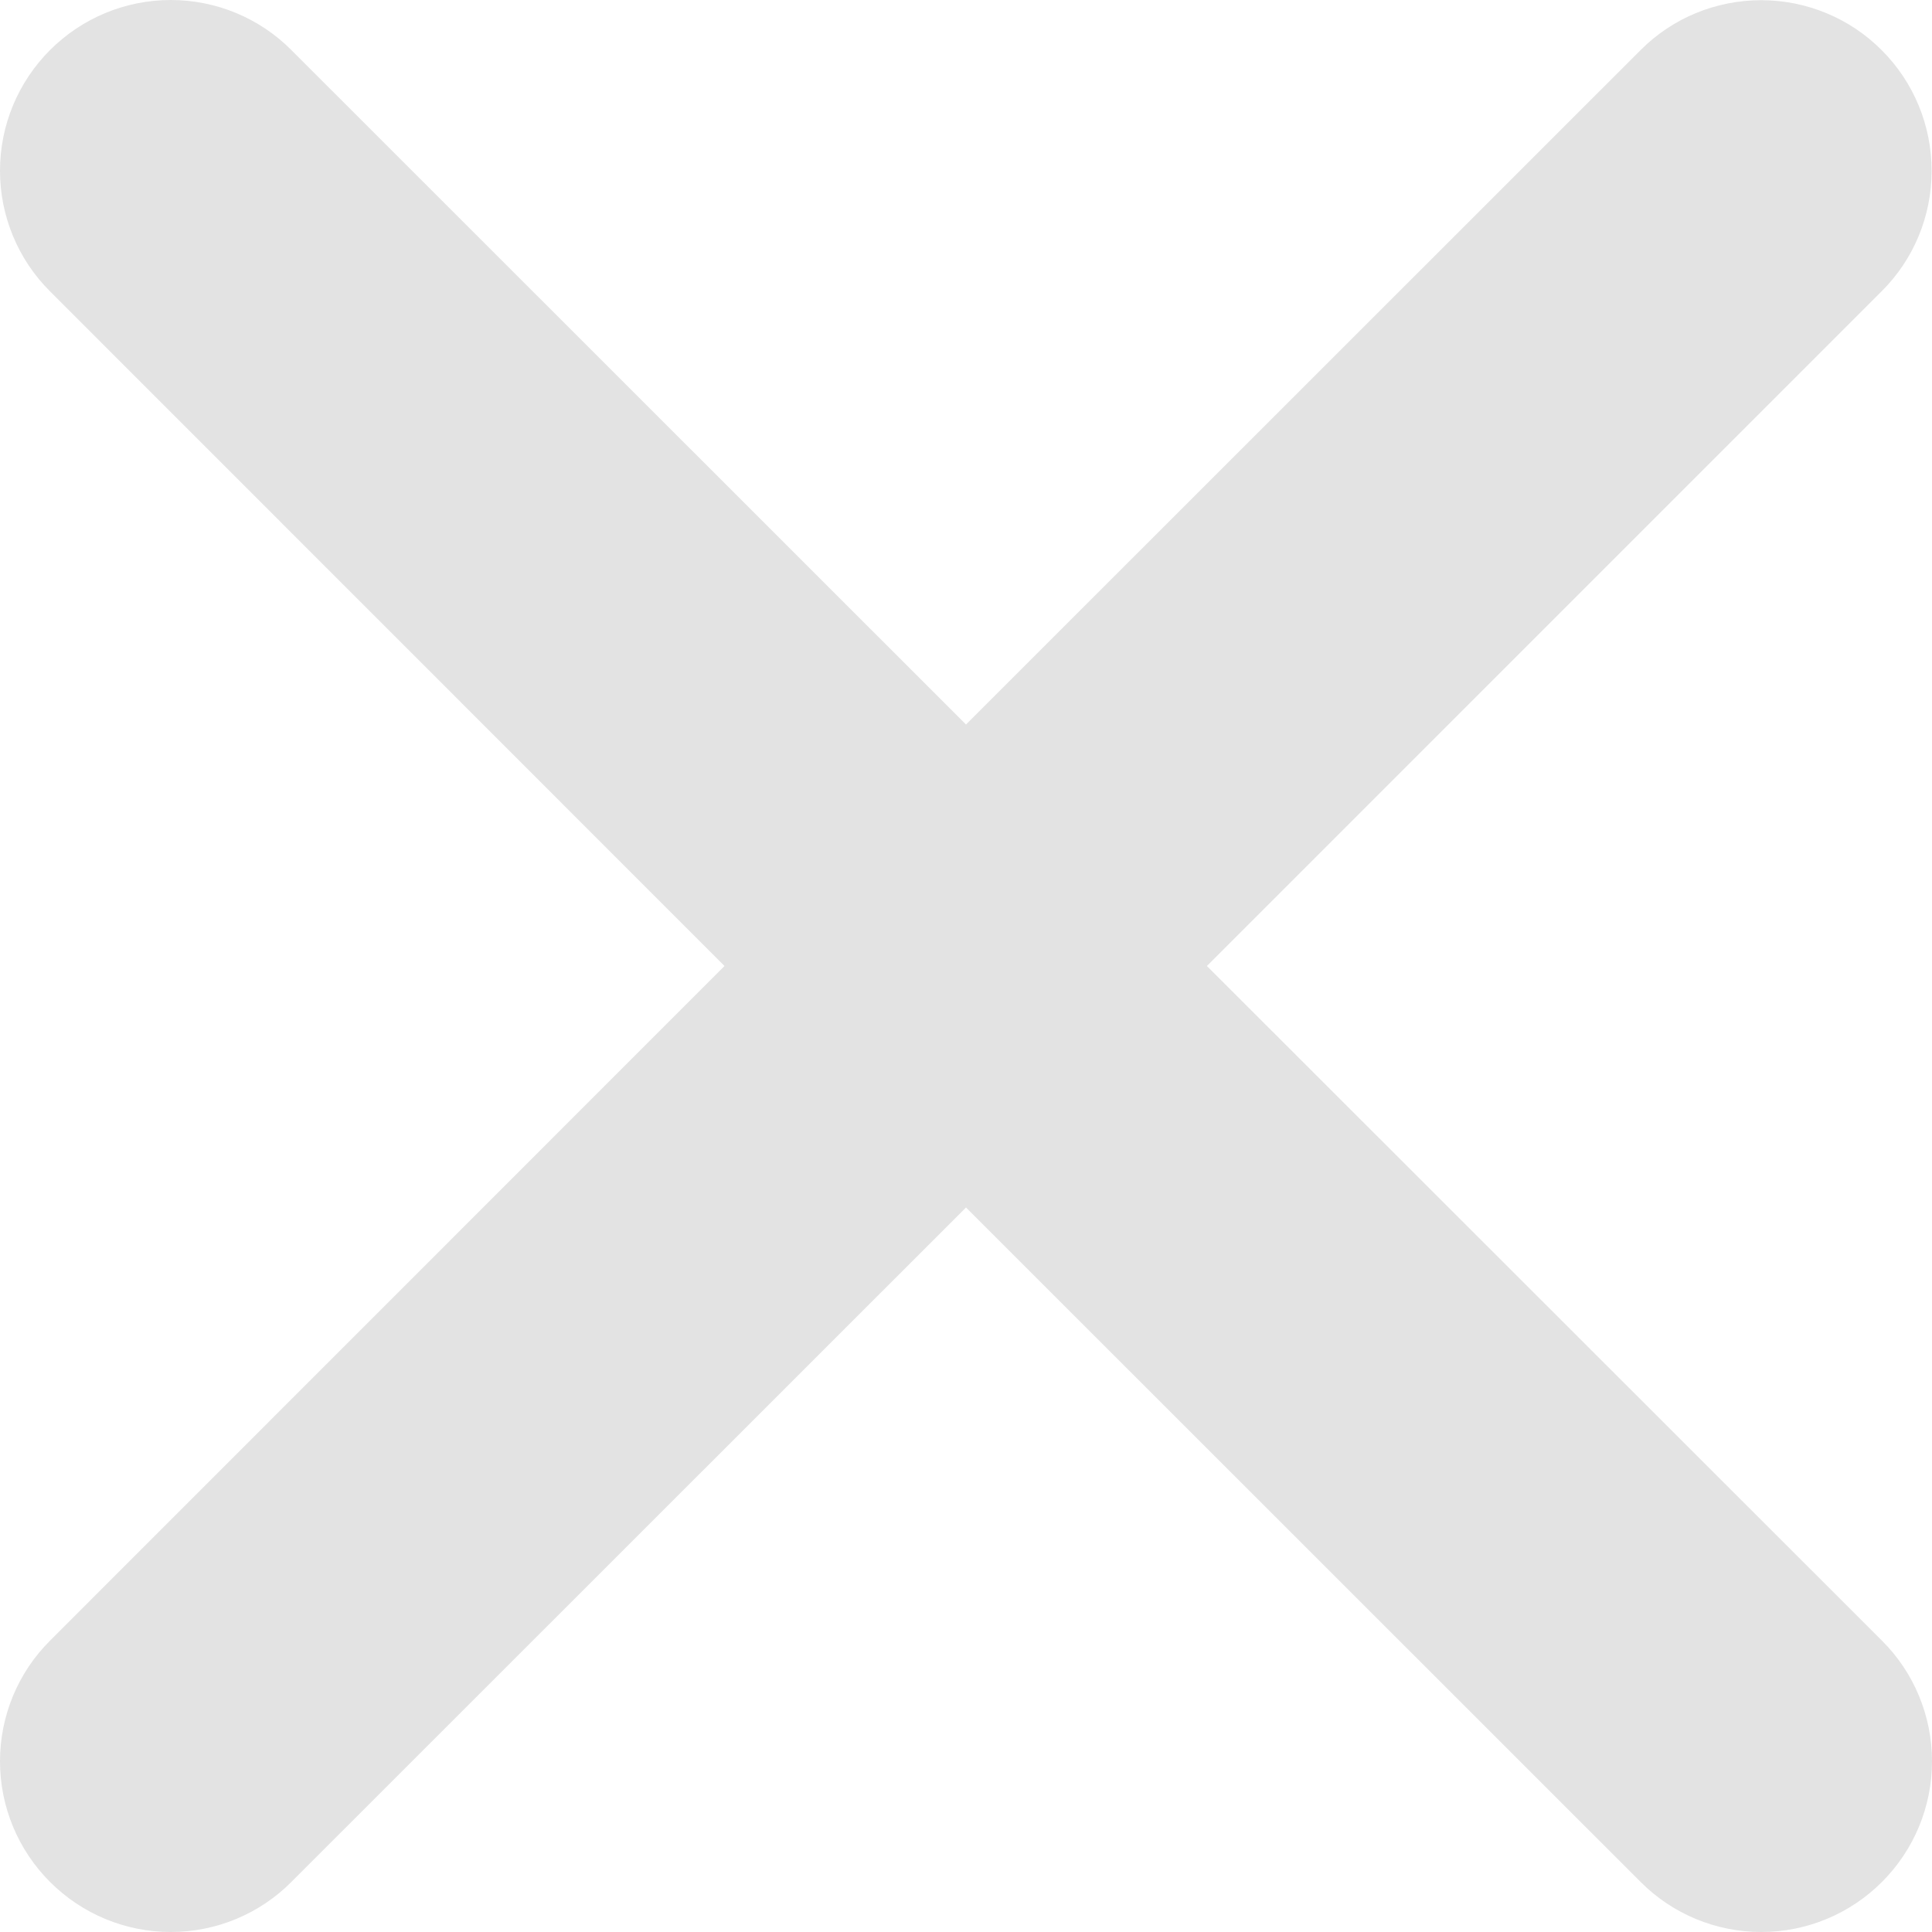
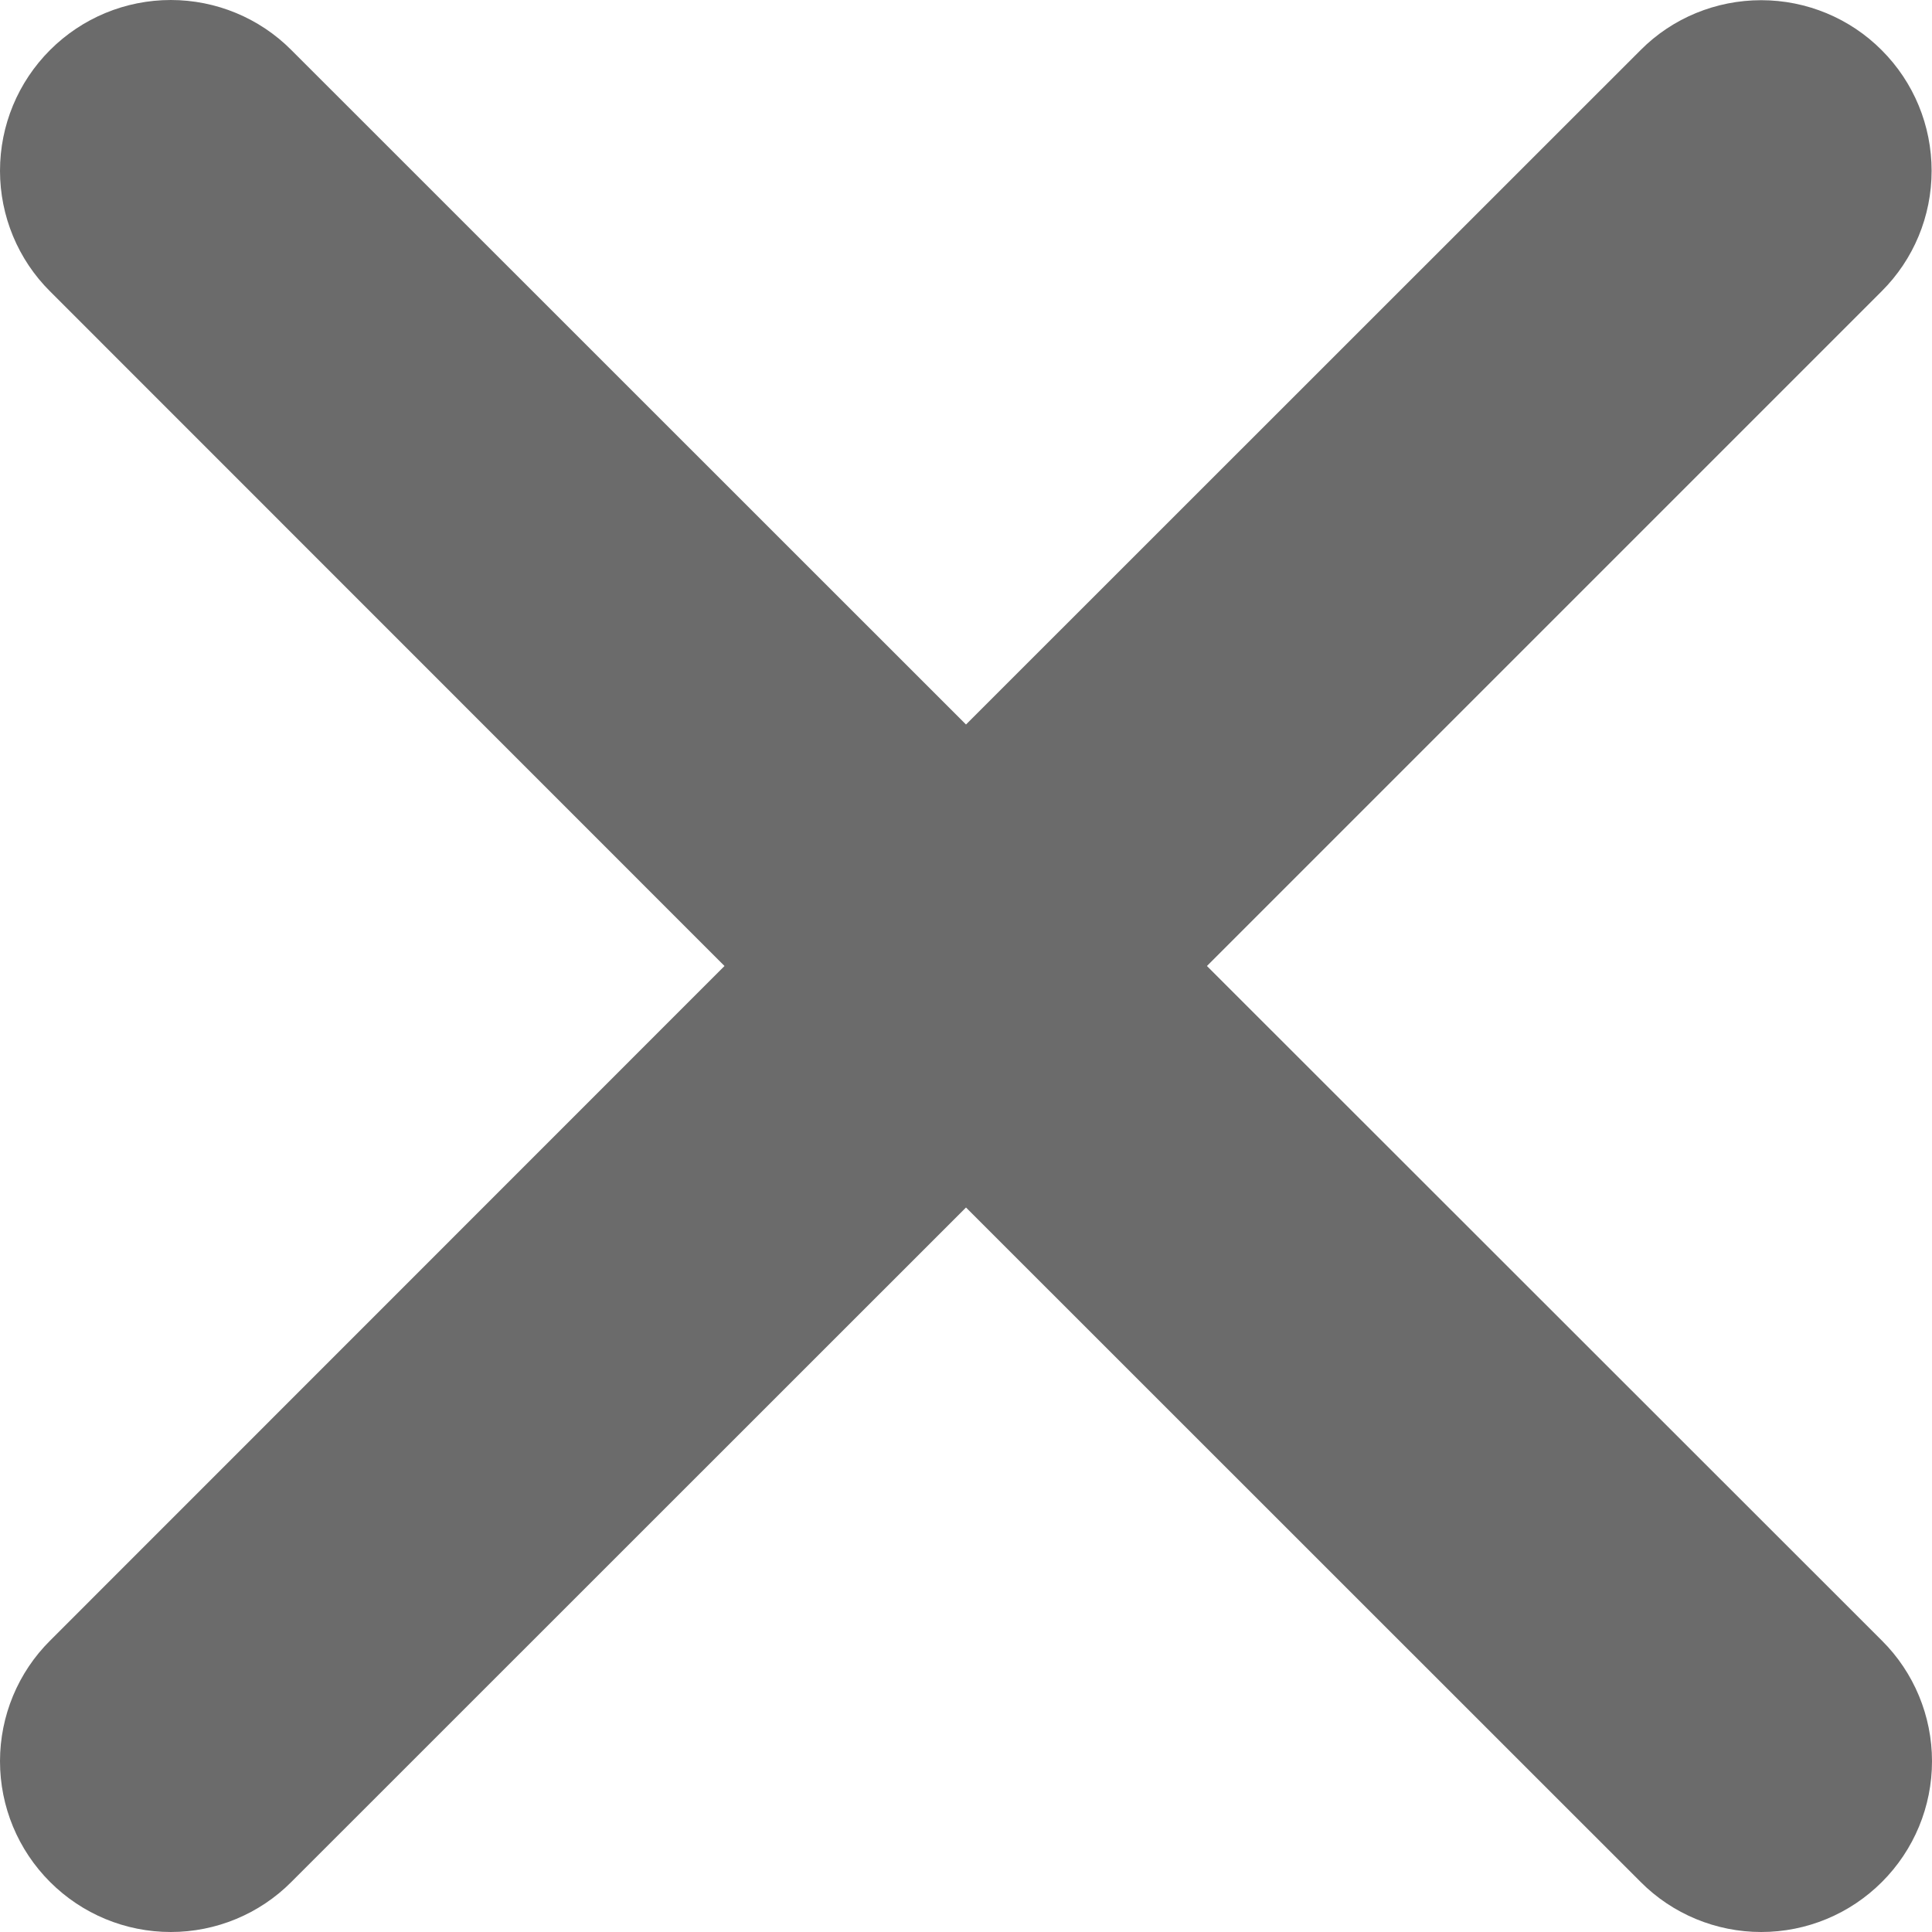
<svg xmlns="http://www.w3.org/2000/svg" width="10" height="10" viewBox="0 0 10 10" fill="none">
-   <path d="M6.247 5L9.739 1.508C9.905 1.343 9.998 1.119 9.998 0.884C9.998 0.65 9.906 0.426 9.74 0.26C9.575 0.094 9.35 0.001 9.116 0.001C8.882 0.001 8.657 0.093 8.492 0.259L5 3.75L1.508 0.259C1.343 0.093 1.118 0 0.884 0C0.649 0 0.425 0.093 0.259 0.259C0.093 0.425 0 0.649 0 0.884C0 1.118 0.093 1.343 0.259 1.508L3.75 5L0.259 8.492C0.093 8.657 0 8.882 0 9.116C0 9.351 0.093 9.575 0.259 9.741C0.425 9.907 0.649 10 0.884 10C1.118 10 1.343 9.907 1.508 9.741L5 6.25L8.492 9.741C8.657 9.907 8.882 10 9.116 10C9.351 10 9.575 9.907 9.741 9.741C9.907 9.575 10 9.351 10 9.116C10 8.882 9.907 8.657 9.741 8.492L6.247 5Z" fill="#E3E3E3" />
+   <path d="M6.247 5L9.739 1.508C9.905 1.343 9.998 1.119 9.998 0.884C9.998 0.65 9.906 0.426 9.74 0.26C9.575 0.094 9.35 0.001 9.116 0.001C8.882 0.001 8.657 0.093 8.492 0.259L5 3.75L1.508 0.259C1.343 0.093 1.118 0 0.884 0C0.649 0 0.425 0.093 0.259 0.259C0.093 0.425 0 0.649 0 0.884C0 1.118 0.093 1.343 0.259 1.508L3.75 5L0.259 8.492C0.093 8.657 0 8.882 0 9.116C0 9.351 0.093 9.575 0.259 9.741C0.425 9.907 0.649 10 0.884 10C1.118 10 1.343 9.907 1.508 9.741L5 6.25L8.492 9.741C8.657 9.907 8.882 10 9.116 10C9.351 10 9.575 9.907 9.741 9.741C9.907 9.575 10 9.351 10 9.116C10 8.882 9.907 8.657 9.741 8.492L6.247 5Z" fill="#6B6B6B" />
</svg>
